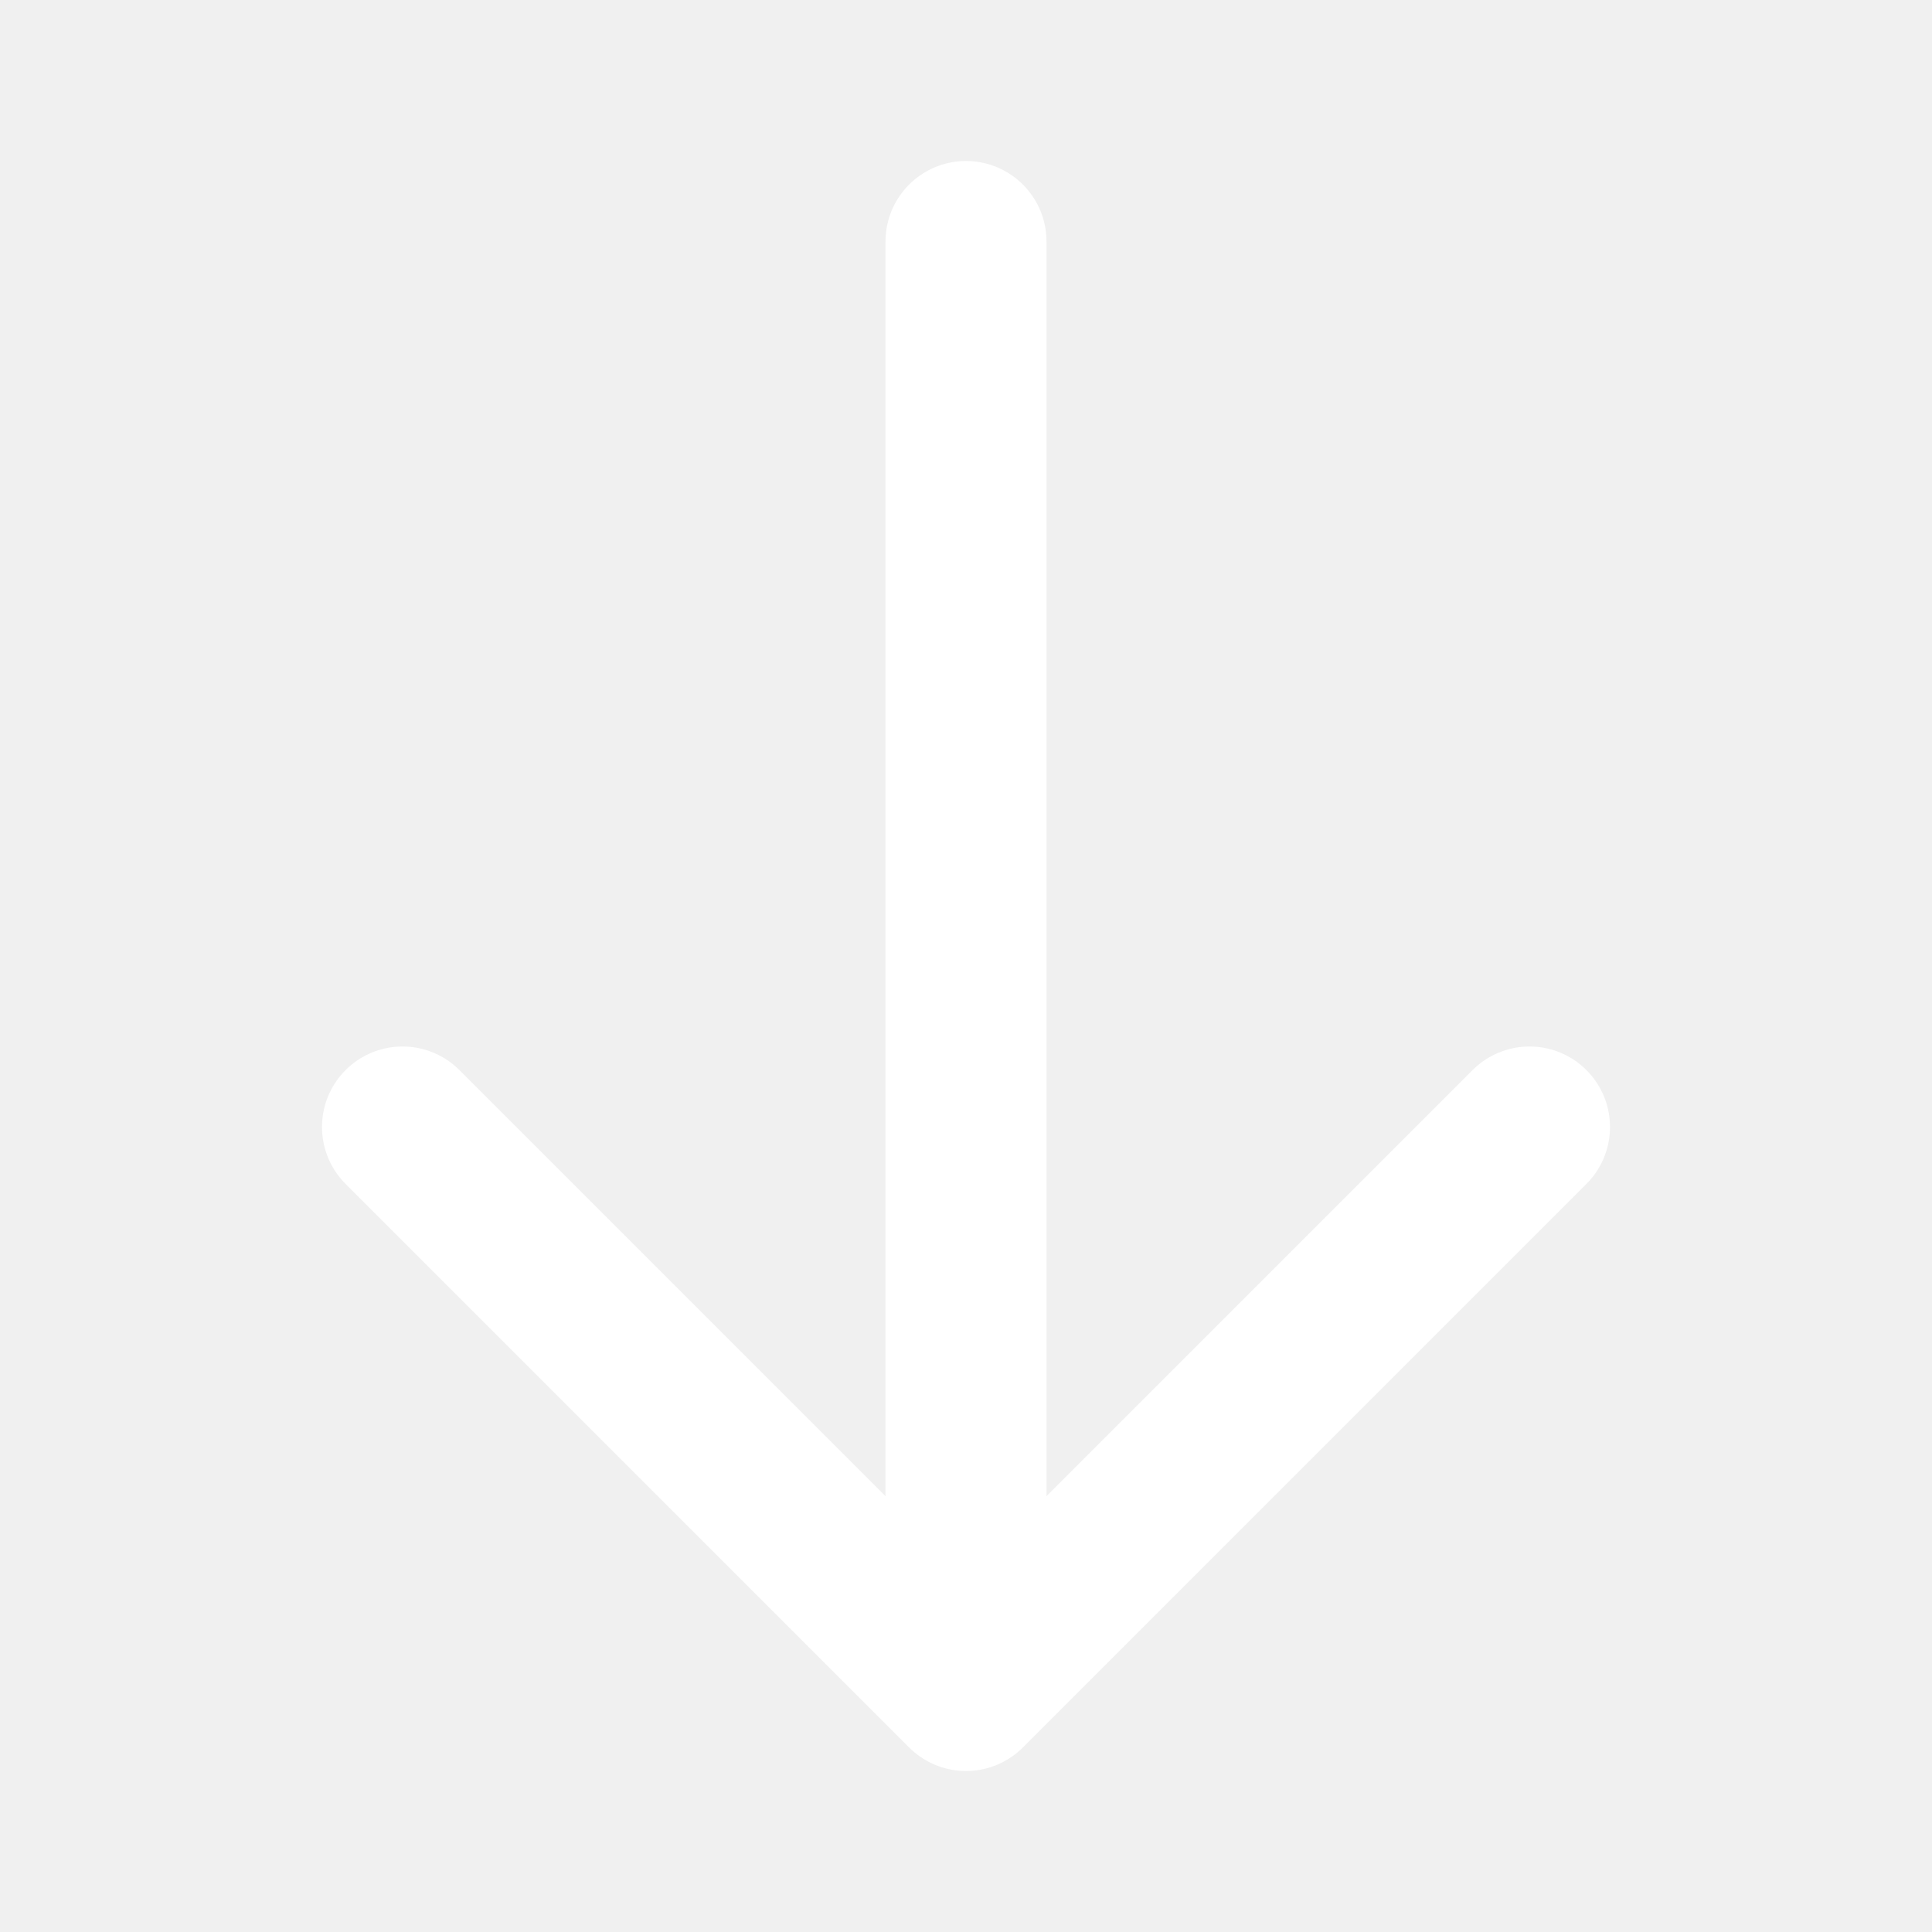
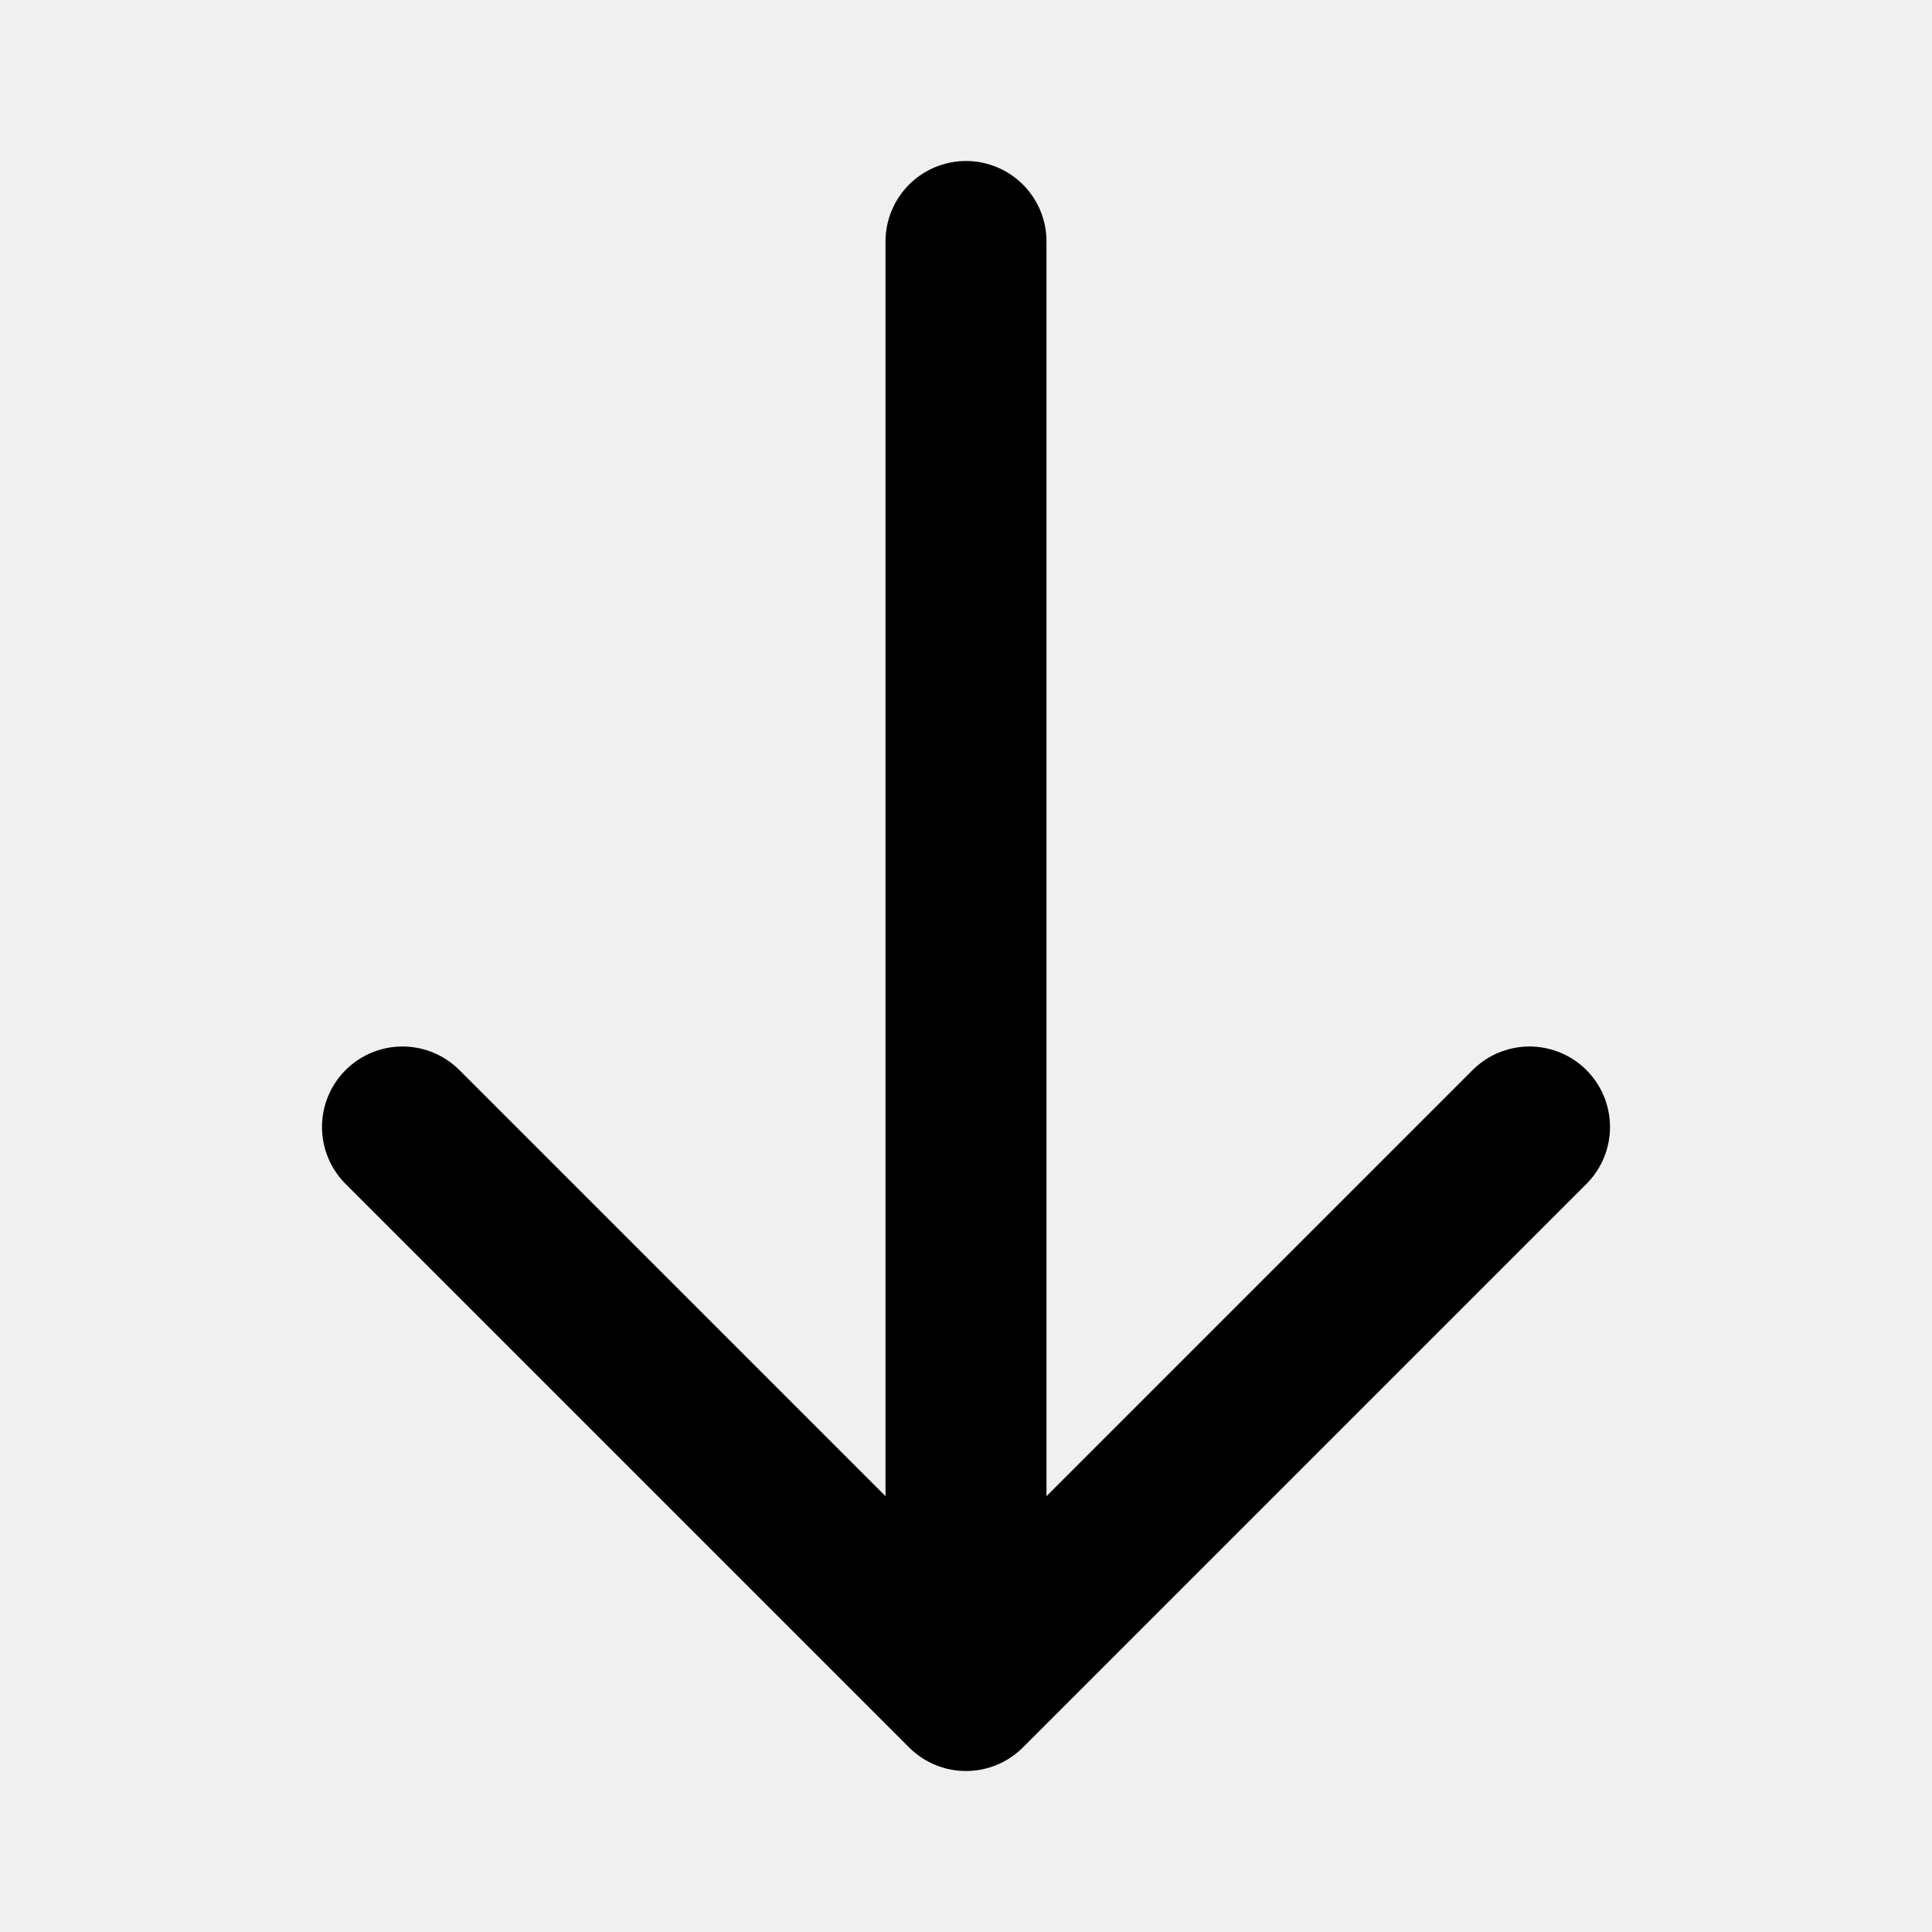
<svg xmlns="http://www.w3.org/2000/svg" width="24" height="24" viewBox="0 0 24 24" fill="none">
-   <path d="M12 3L12 20.5" stroke="white" stroke-width="2" stroke-linecap="round" stroke-linejoin="round" />
-   <path d="M5 14L12 21L19 14" stroke="white" stroke-width="2" stroke-linecap="round" stroke-linejoin="round" />
+   <path d="M12 3L12 20.5" stroke="currentColor" stroke-width="2" stroke-linecap="round" stroke-linejoin="round" />
+   <path d="M5 14L12 21L19 14" stroke="currentColor" stroke-width="2" stroke-linecap="round" stroke-linejoin="round" />
</svg>
